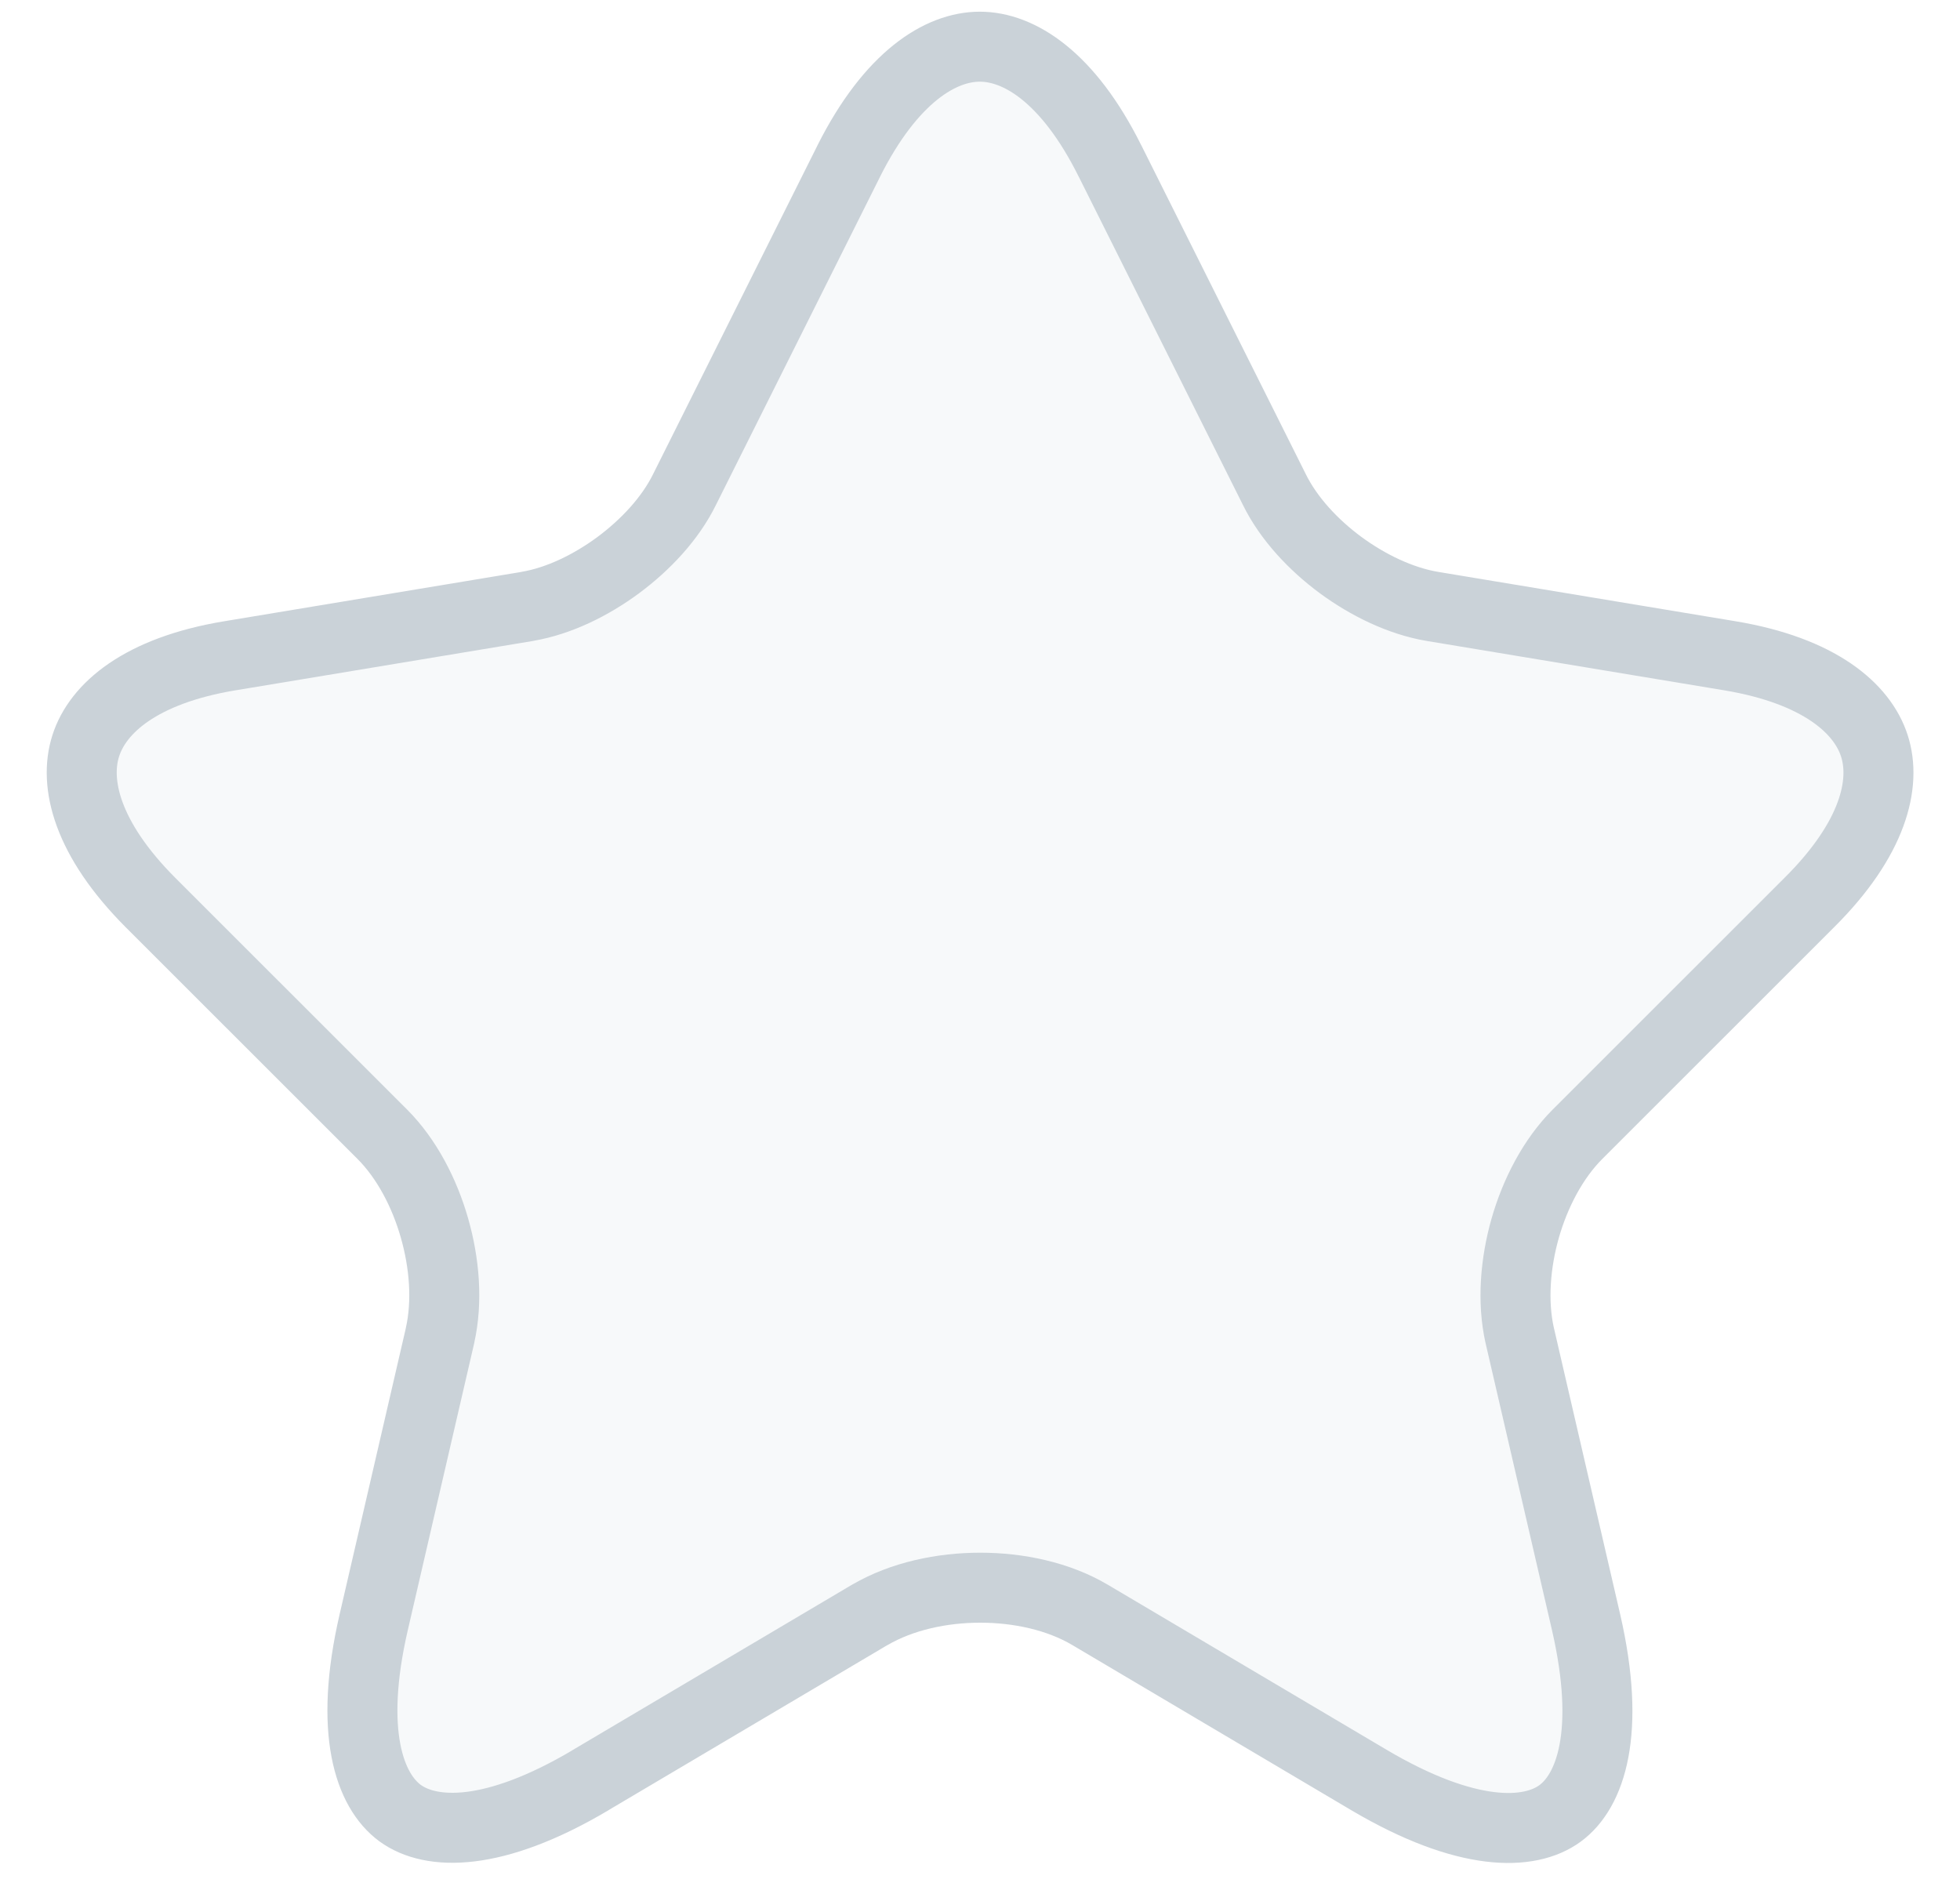
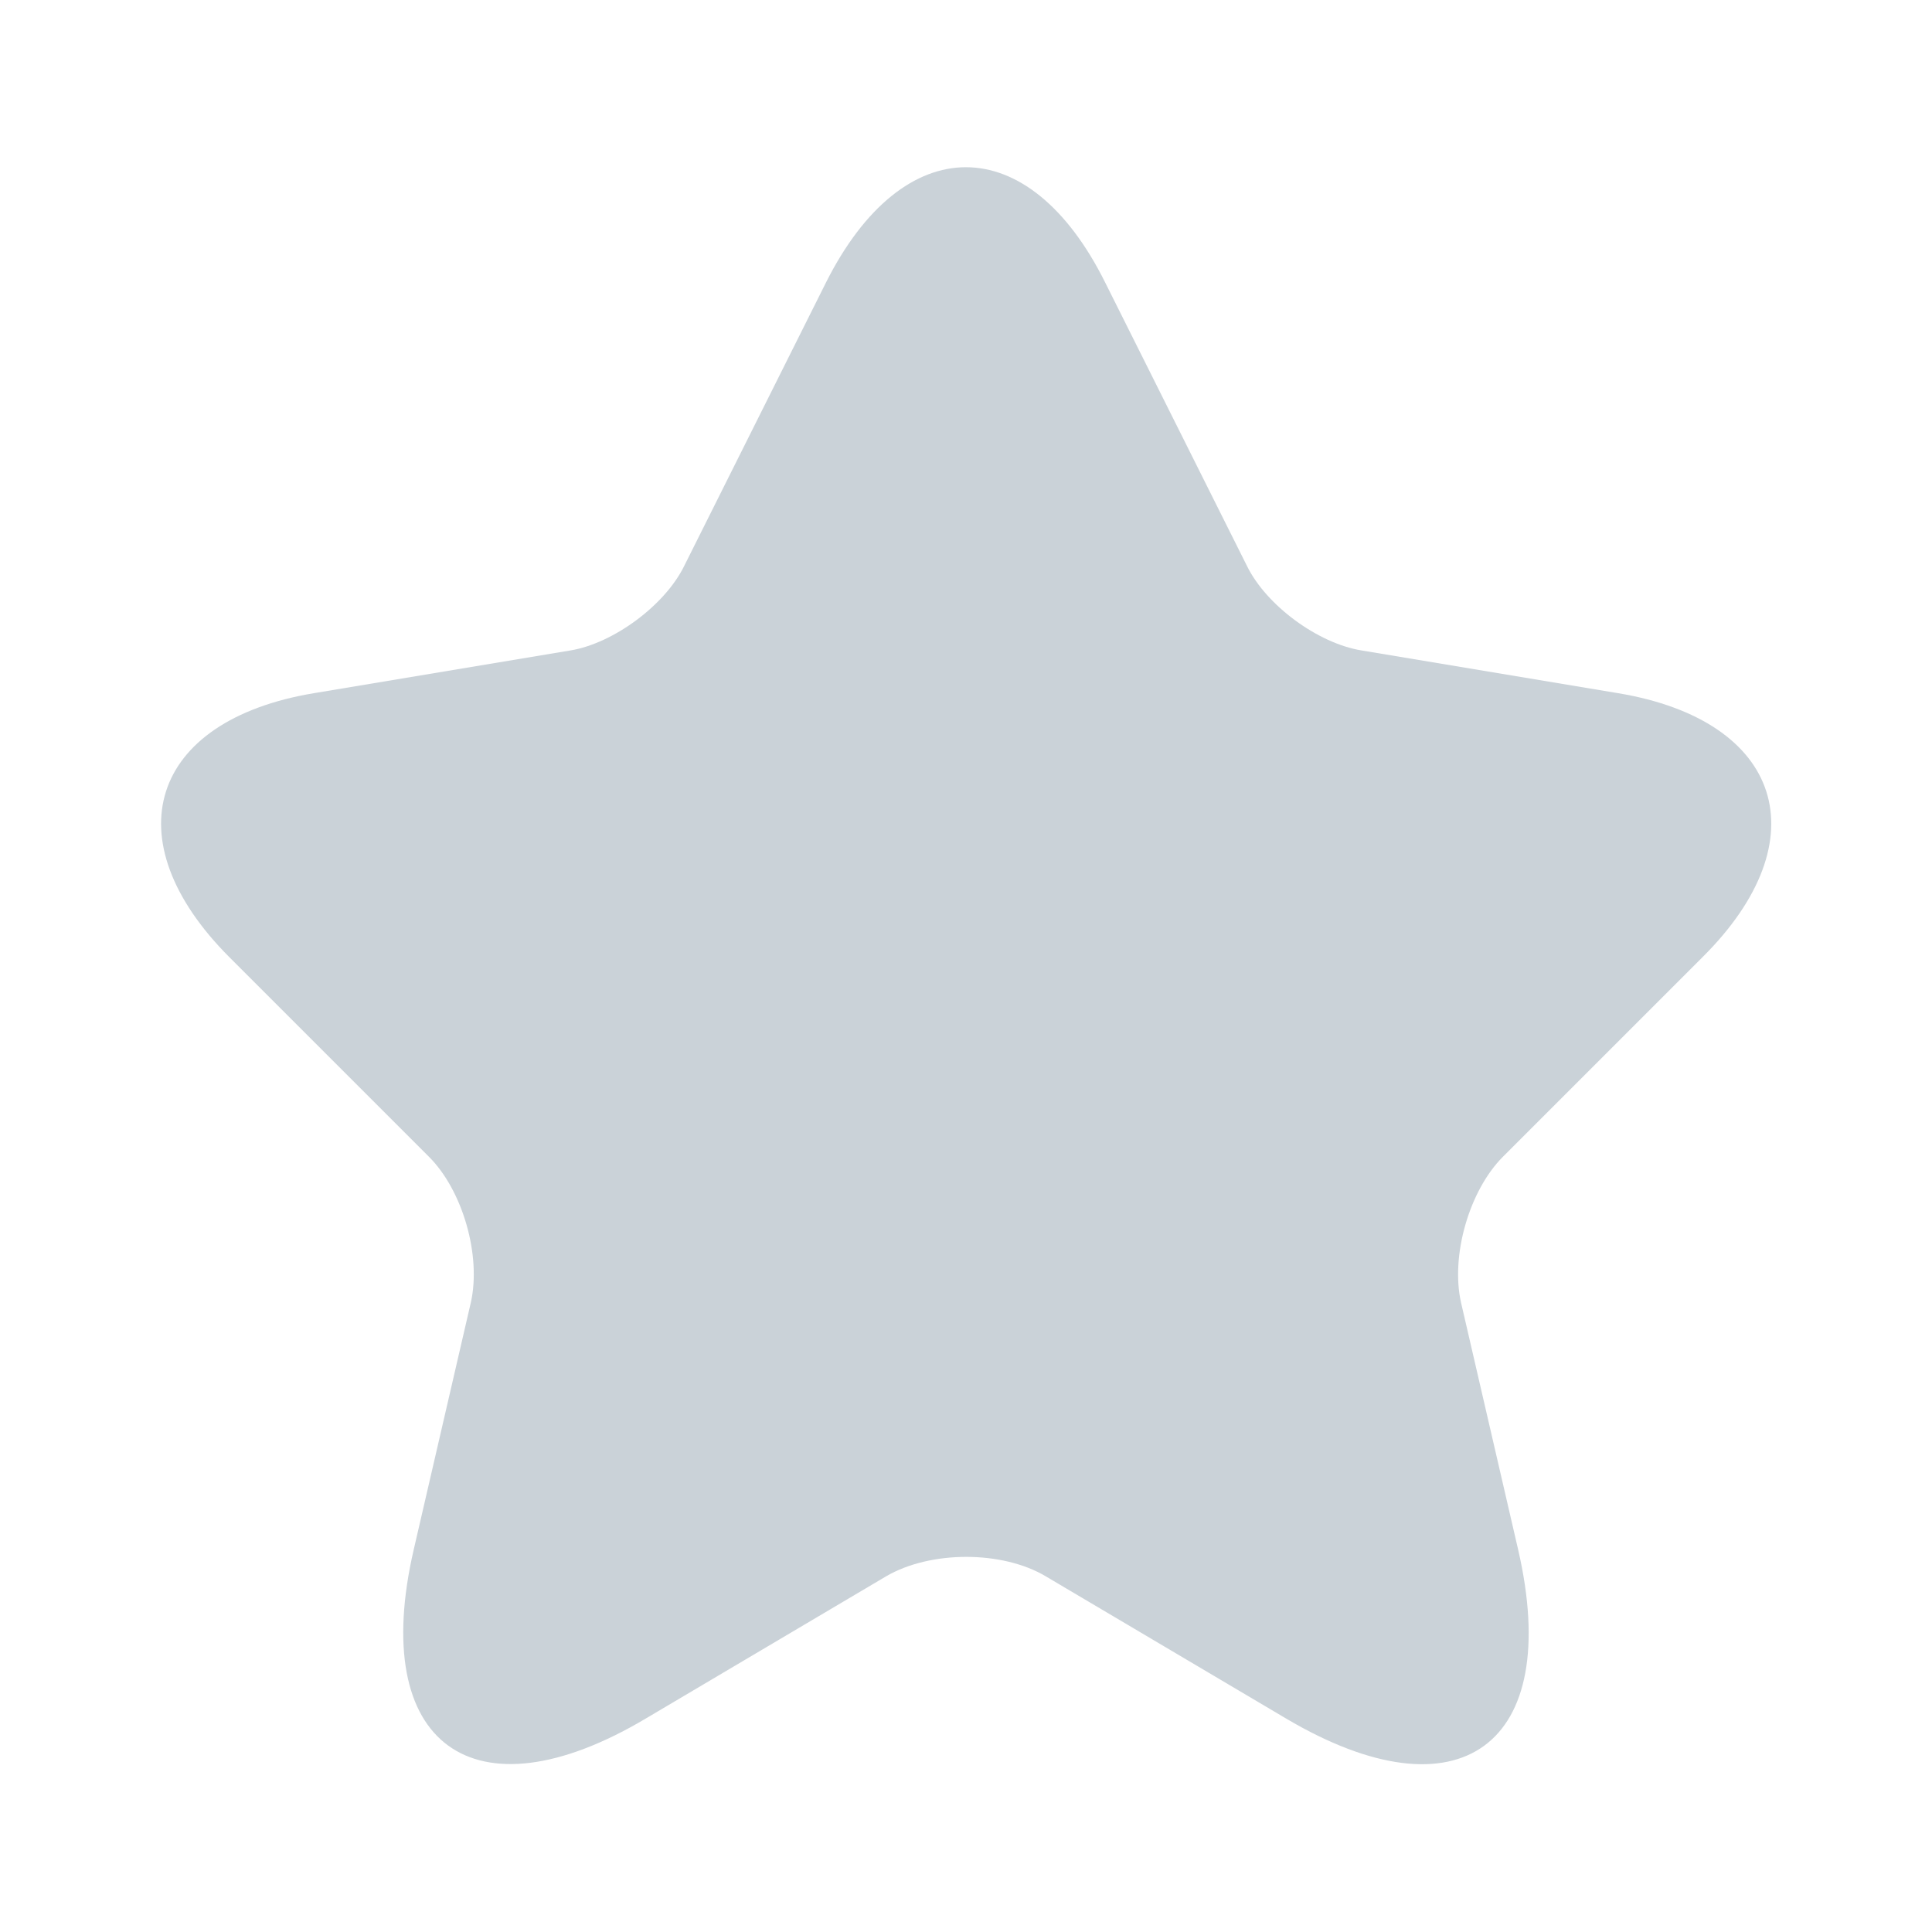
- <svg xmlns="http://www.w3.org/2000/svg" width="28" height="27" viewBox="0 0 28 27" fill="none">
-   <path d="M20.463 8.664L20.463 8.664L24.716 9.37C24.716 9.37 24.716 9.37 24.716 9.37C25.99 9.583 26.605 10.12 26.777 10.657C26.95 11.192 26.764 11.984 25.846 12.896L25.845 12.897L22.538 16.203C22.183 16.558 21.931 17.051 21.789 17.546C21.648 18.042 21.601 18.592 21.71 19.08L21.711 19.083L22.658 23.176C23.021 24.754 22.721 25.592 22.285 25.91C21.849 26.228 20.956 26.258 19.559 25.433L15.573 23.073C15.573 23.073 15.573 23.073 15.573 23.073C15.573 23.073 15.573 23.073 15.573 23.073C15.117 22.803 14.547 22.684 14.003 22.684C13.46 22.684 12.888 22.803 12.427 23.072L12.424 23.073L8.437 25.433L8.437 25.434C7.049 26.257 6.156 26.225 5.716 25.905C5.278 25.584 4.976 24.745 5.339 23.176L5.339 23.176L6.286 19.083L6.286 19.08C6.396 18.592 6.349 18.042 6.207 17.546C6.066 17.051 5.814 16.558 5.459 16.203L2.152 12.897C1.241 11.985 1.053 11.193 1.225 10.656C1.396 10.119 2.007 9.582 3.28 9.37C3.28 9.37 3.281 9.37 3.281 9.37L7.534 8.664L7.535 8.663C7.987 8.587 8.449 8.358 8.835 8.072C9.22 7.786 9.575 7.41 9.78 6.992L12.125 2.302C12.125 2.301 12.125 2.301 12.125 2.301C12.729 1.1 13.436 0.667 13.997 0.667C14.557 0.667 15.26 1.099 15.857 2.3L15.858 2.301L18.203 6.99C18.203 6.991 18.203 6.992 18.204 6.992C18.409 7.41 18.764 7.787 19.151 8.073C19.54 8.359 20.005 8.587 20.463 8.664Z" fill="#F7F9FA" stroke="#CAD2D8" stroke-linecap="round" stroke-linejoin="round" />
+ <svg xmlns="http://www.w3.org/2000/svg" width="14" height="14" viewBox="0 0 14 14" fill="none">
+   <path d="M8.009 2.048L9.036 4.101C9.176 4.387 9.549 4.661 9.864 4.713L11.725 5.023C12.915 5.221 13.195 6.084 12.337 6.936L10.89 8.383C10.646 8.628 10.511 9.1 10.587 9.438L11.001 11.229C11.328 12.647 10.575 13.195 9.321 12.454L7.577 11.422C7.262 11.235 6.743 11.235 6.422 11.422L4.678 12.454C3.43 13.195 2.671 12.641 2.998 11.229L3.412 9.438C3.488 9.1 3.354 8.628 3.109 8.383L1.662 6.936C0.811 6.084 1.085 5.221 2.275 5.023L4.136 4.713C4.445 4.661 4.818 4.387 4.958 4.101L5.985 2.048C6.545 0.933 7.455 0.933 8.009 2.048Z" fill="#CAD2D8" />
</svg>
